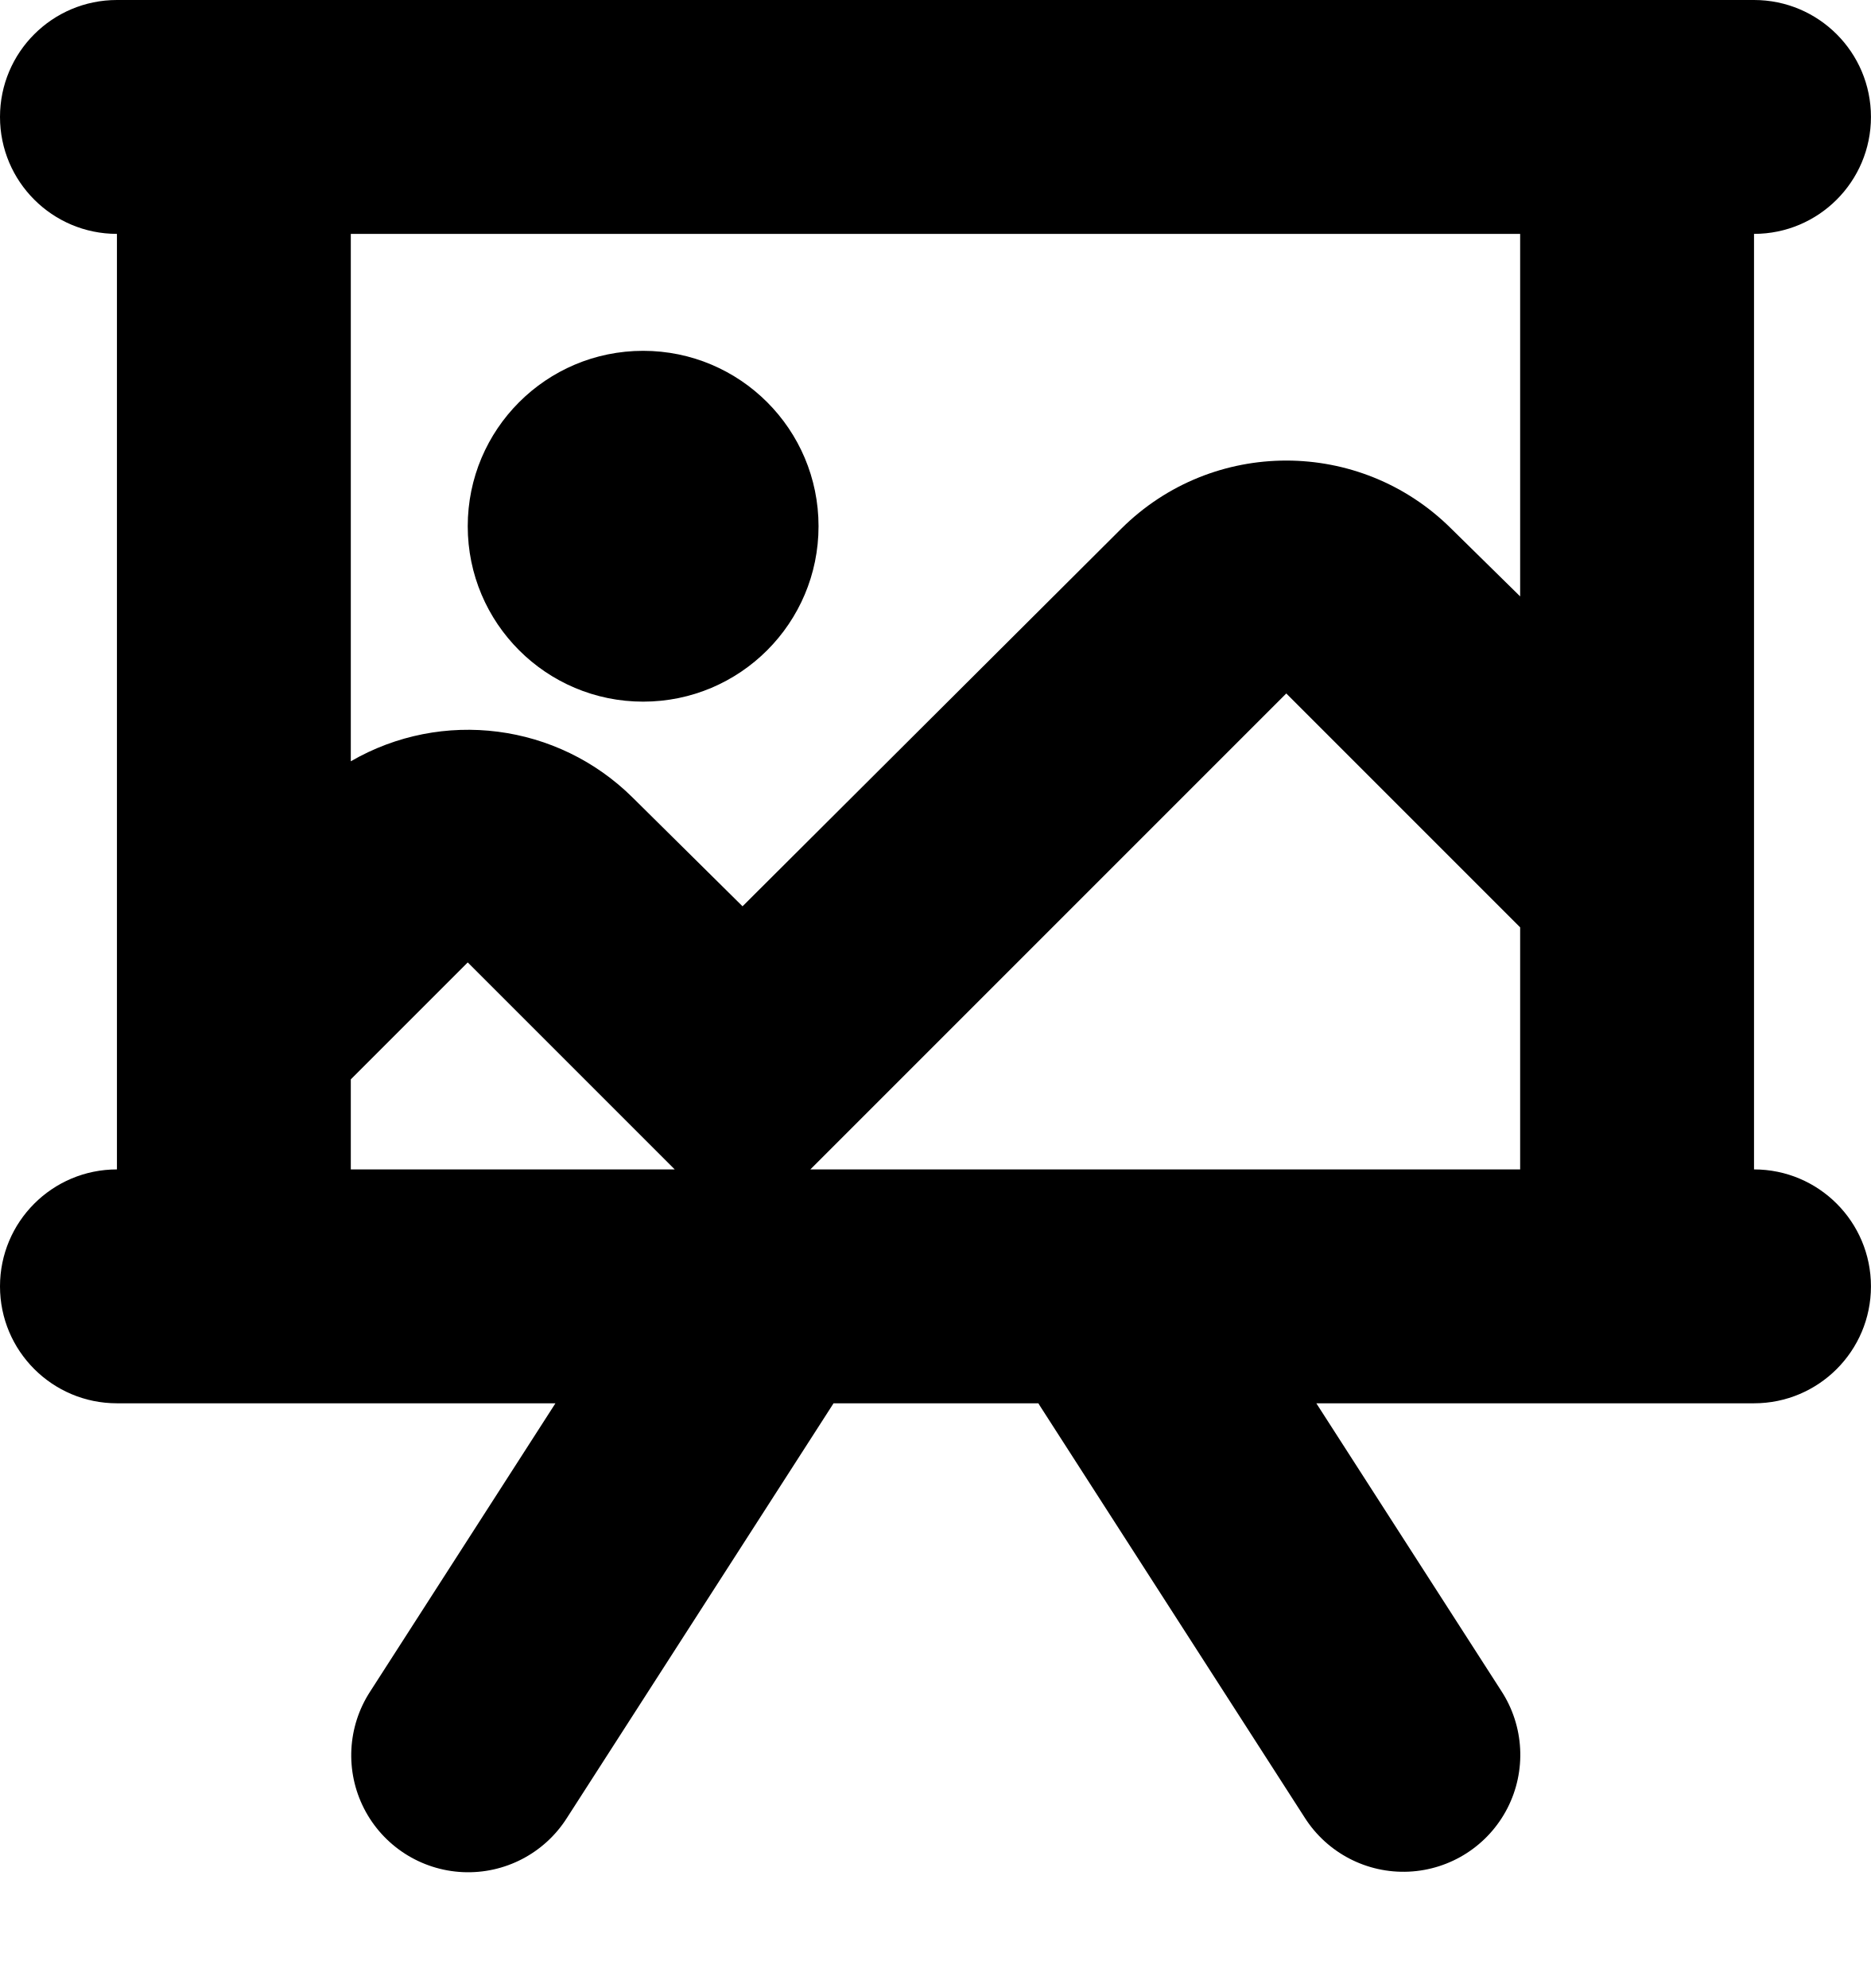
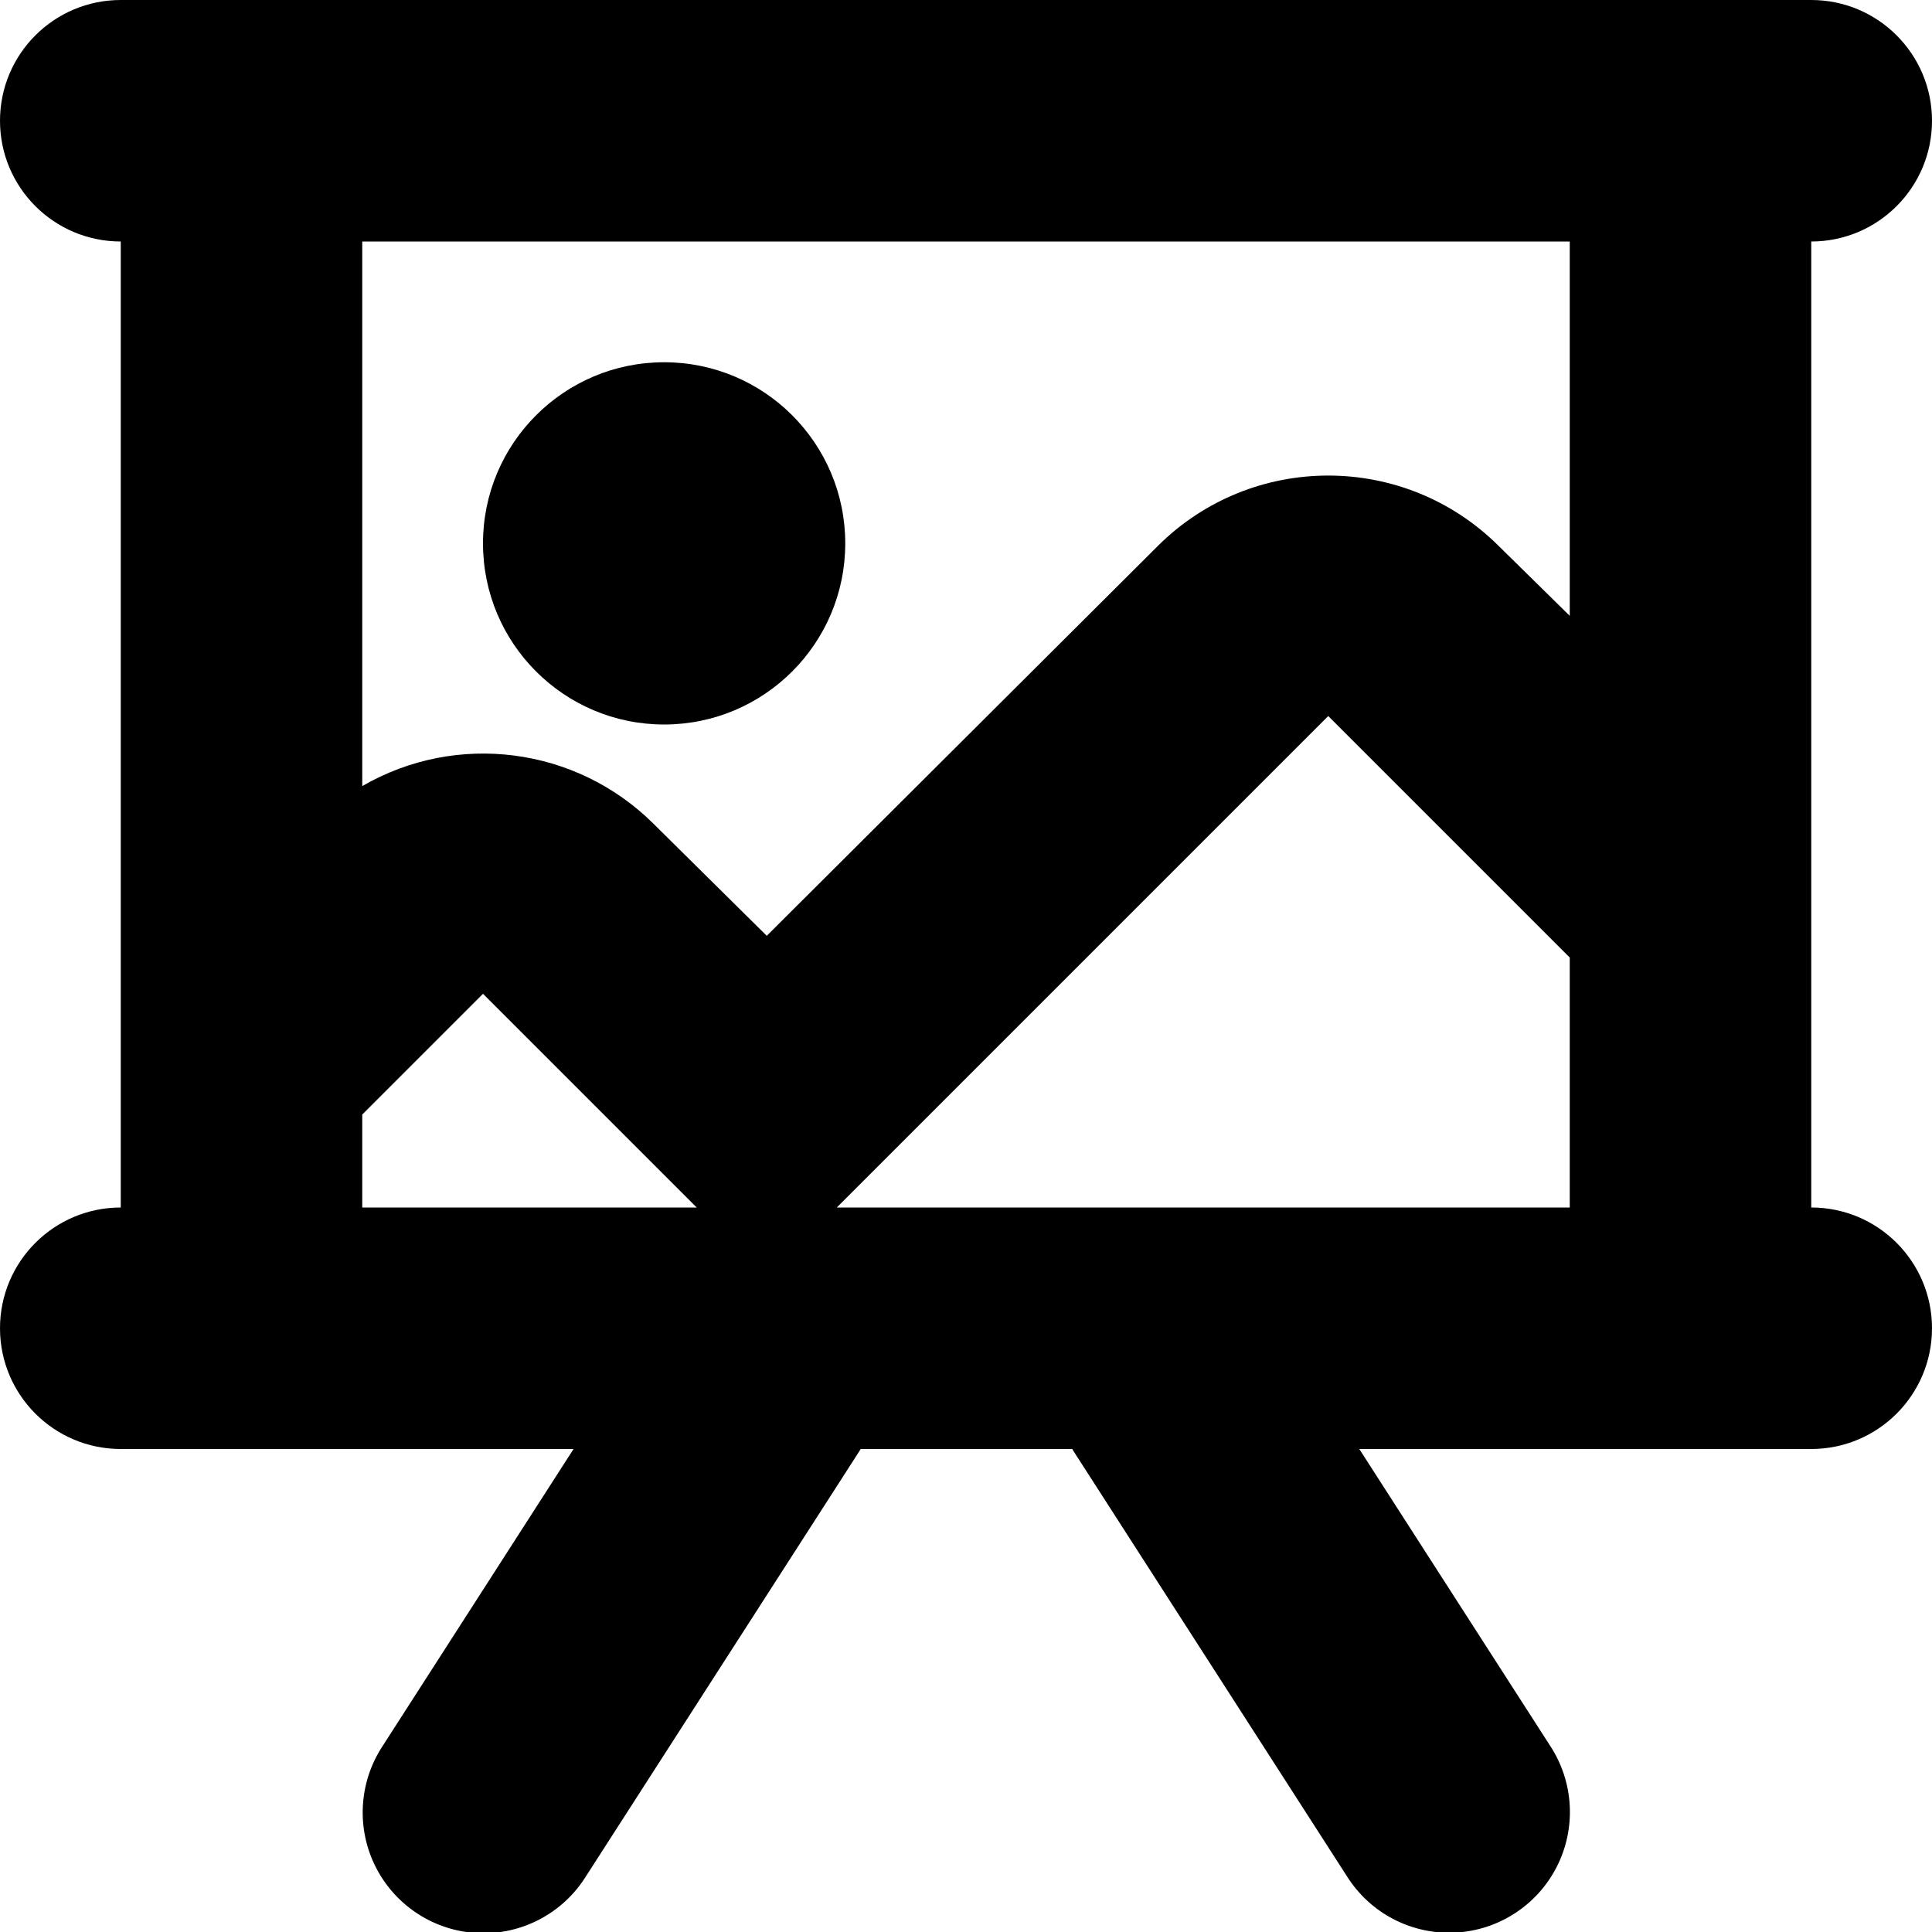
- <svg xmlns="http://www.w3.org/2000/svg" width="16" height="17" viewBox="0 0 16 17">
+ <svg xmlns="http://www.w3.org/2000/svg" width="16" height="16" viewBox="0 0 16 16">
  <path d="M7 4.5a1.5 1.5 0 1 1-3 0 1.5 1.5 0 0 1 3 0Z" />
  <path fill-rule="evenodd" clip-rule="evenodd" d="M0 1a1 1 0 0 1 1-1h14a1 1 0 1 1 0 2v8a1 1 0 1 1 0 2h-3.743l1.582 2.46a1 1 0 1 1-1.682 1.082L8.892 12.02 8.88 12H7.128l-.015.024-2.265 3.522a1 1 0 1 1-1.682-1.082L4.75 12H1a1 1 0 1 1 0-2V2a1 1 0 0 1-1-1Zm3 9h2.77L4 8.23l-1 1V10Zm3.93 0H13V7.93l-2-2L6.93 10ZM3 2h10v3.1l-.59-.58a2 2 0 0 0-2.82 0L6.35 7.75l-.94-.93A2 2 0 0 0 3 6.51V2Z" />
</svg>
